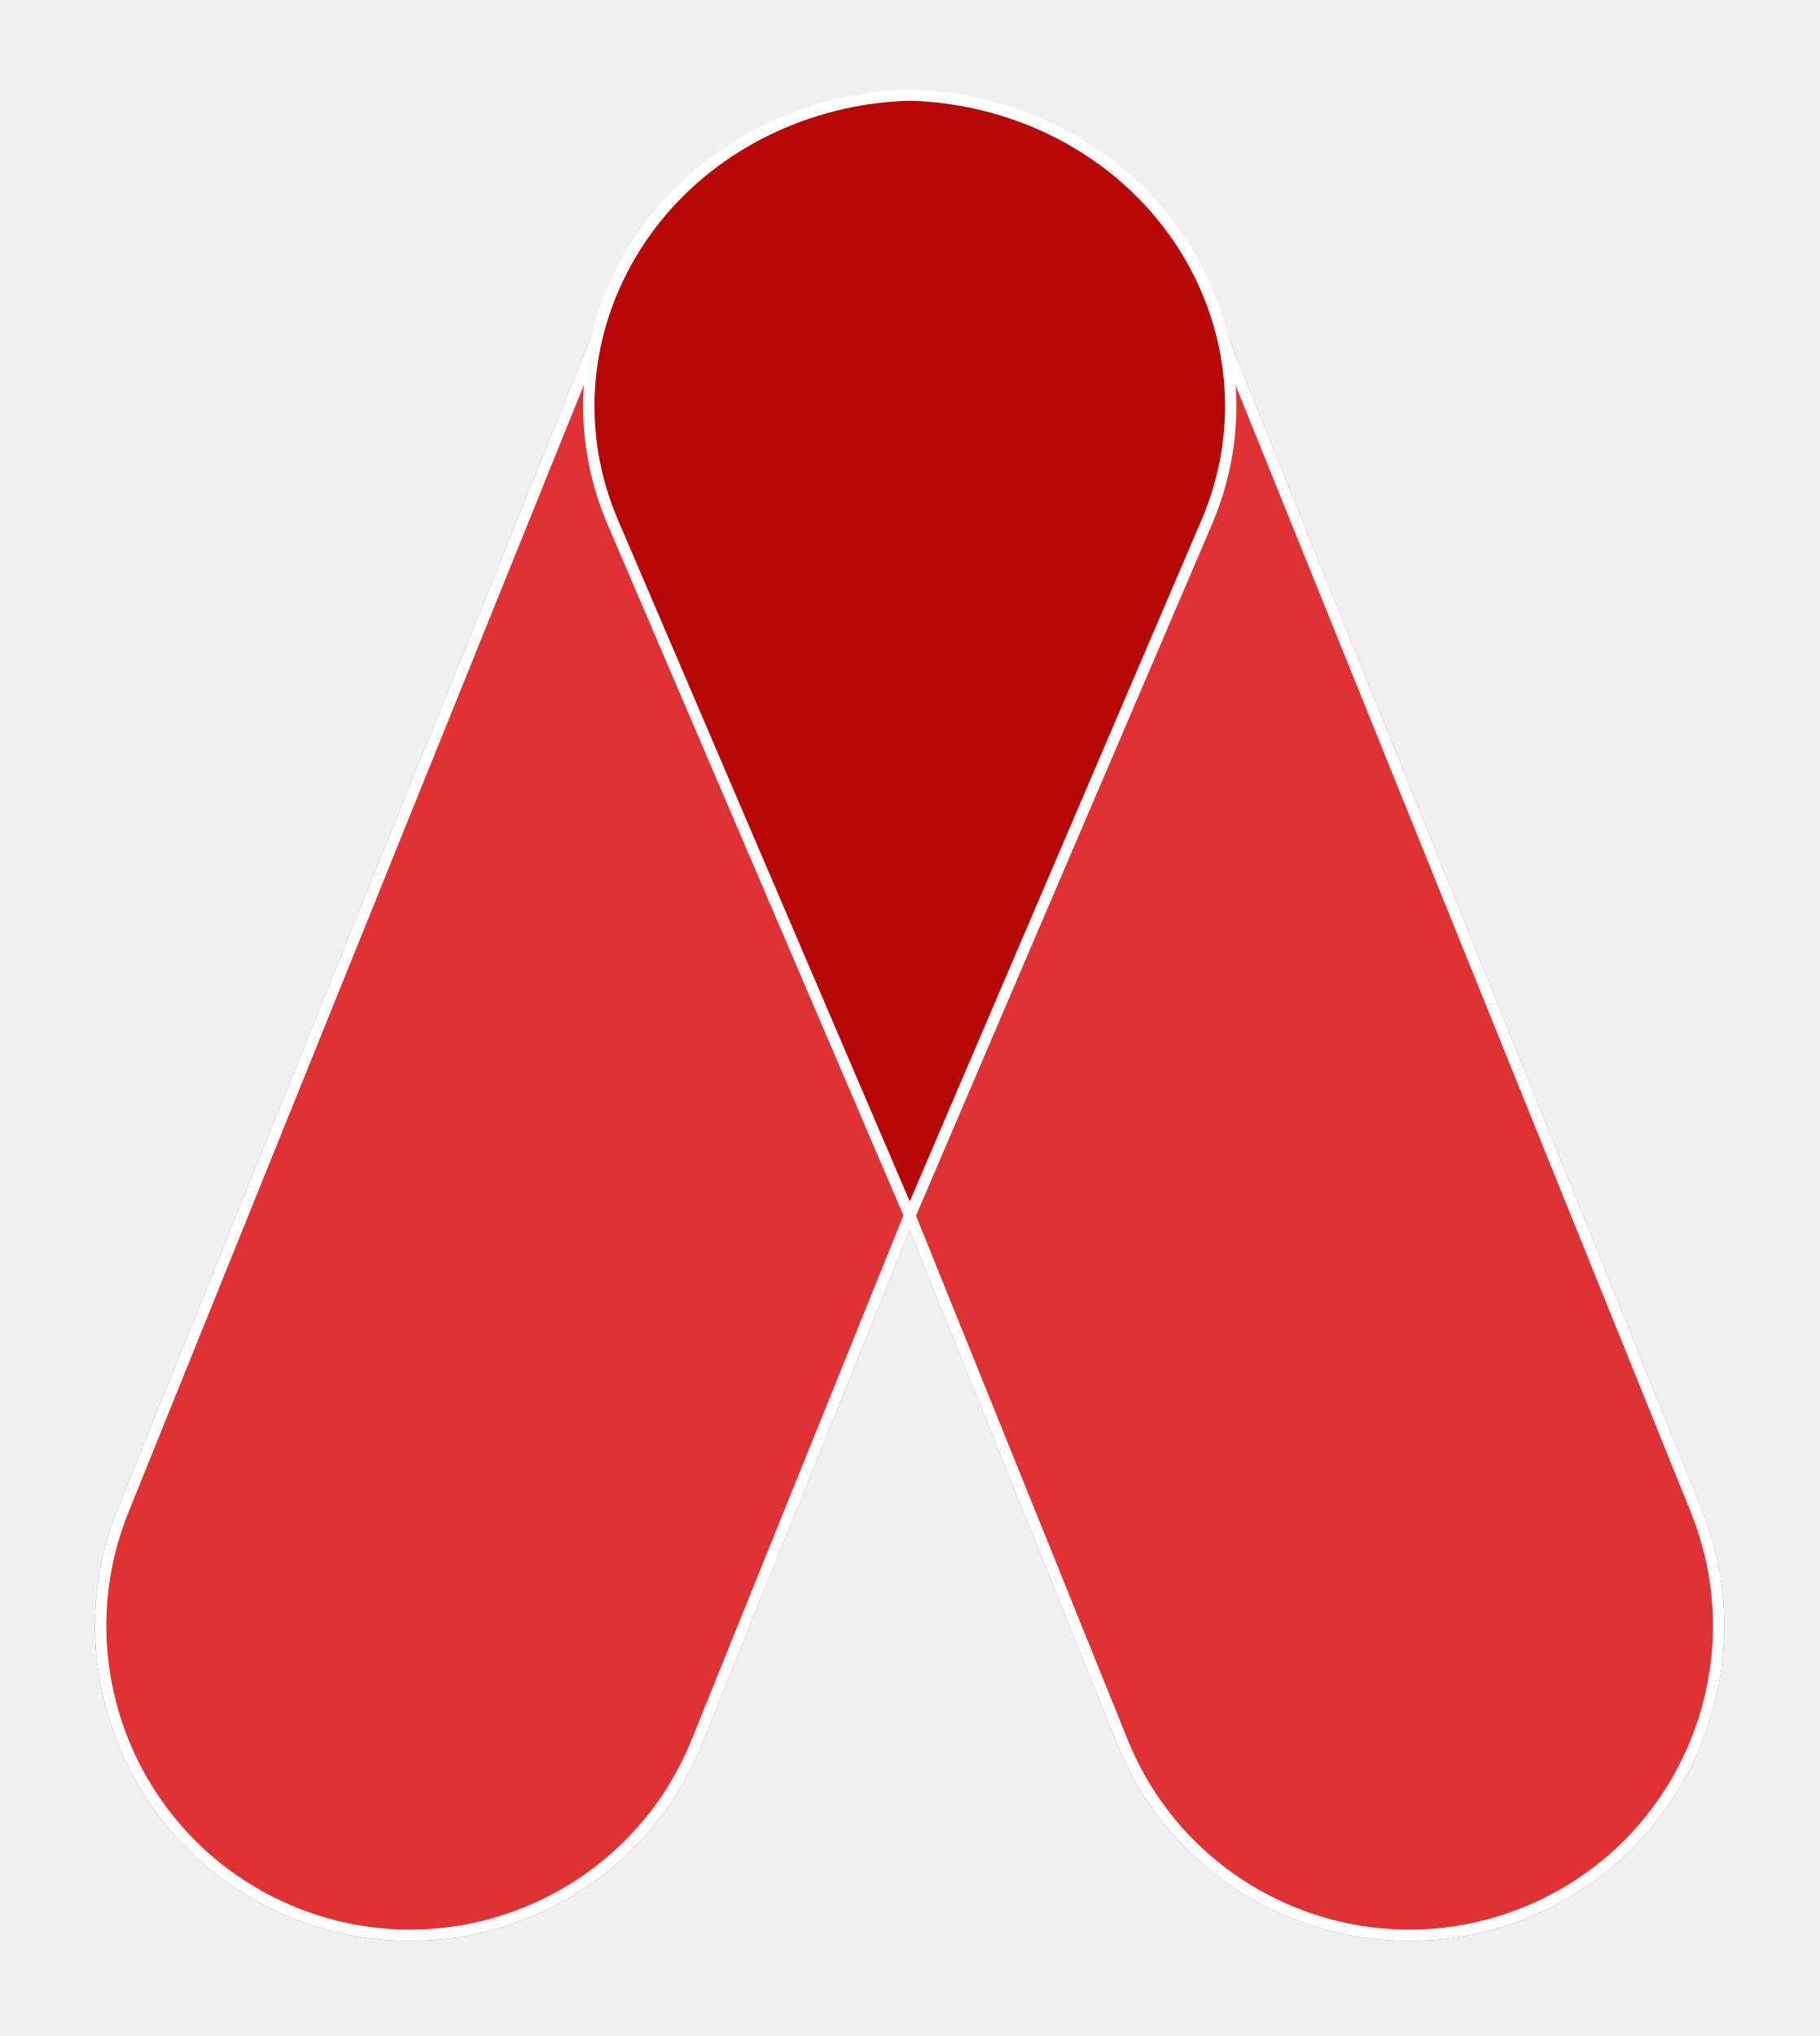
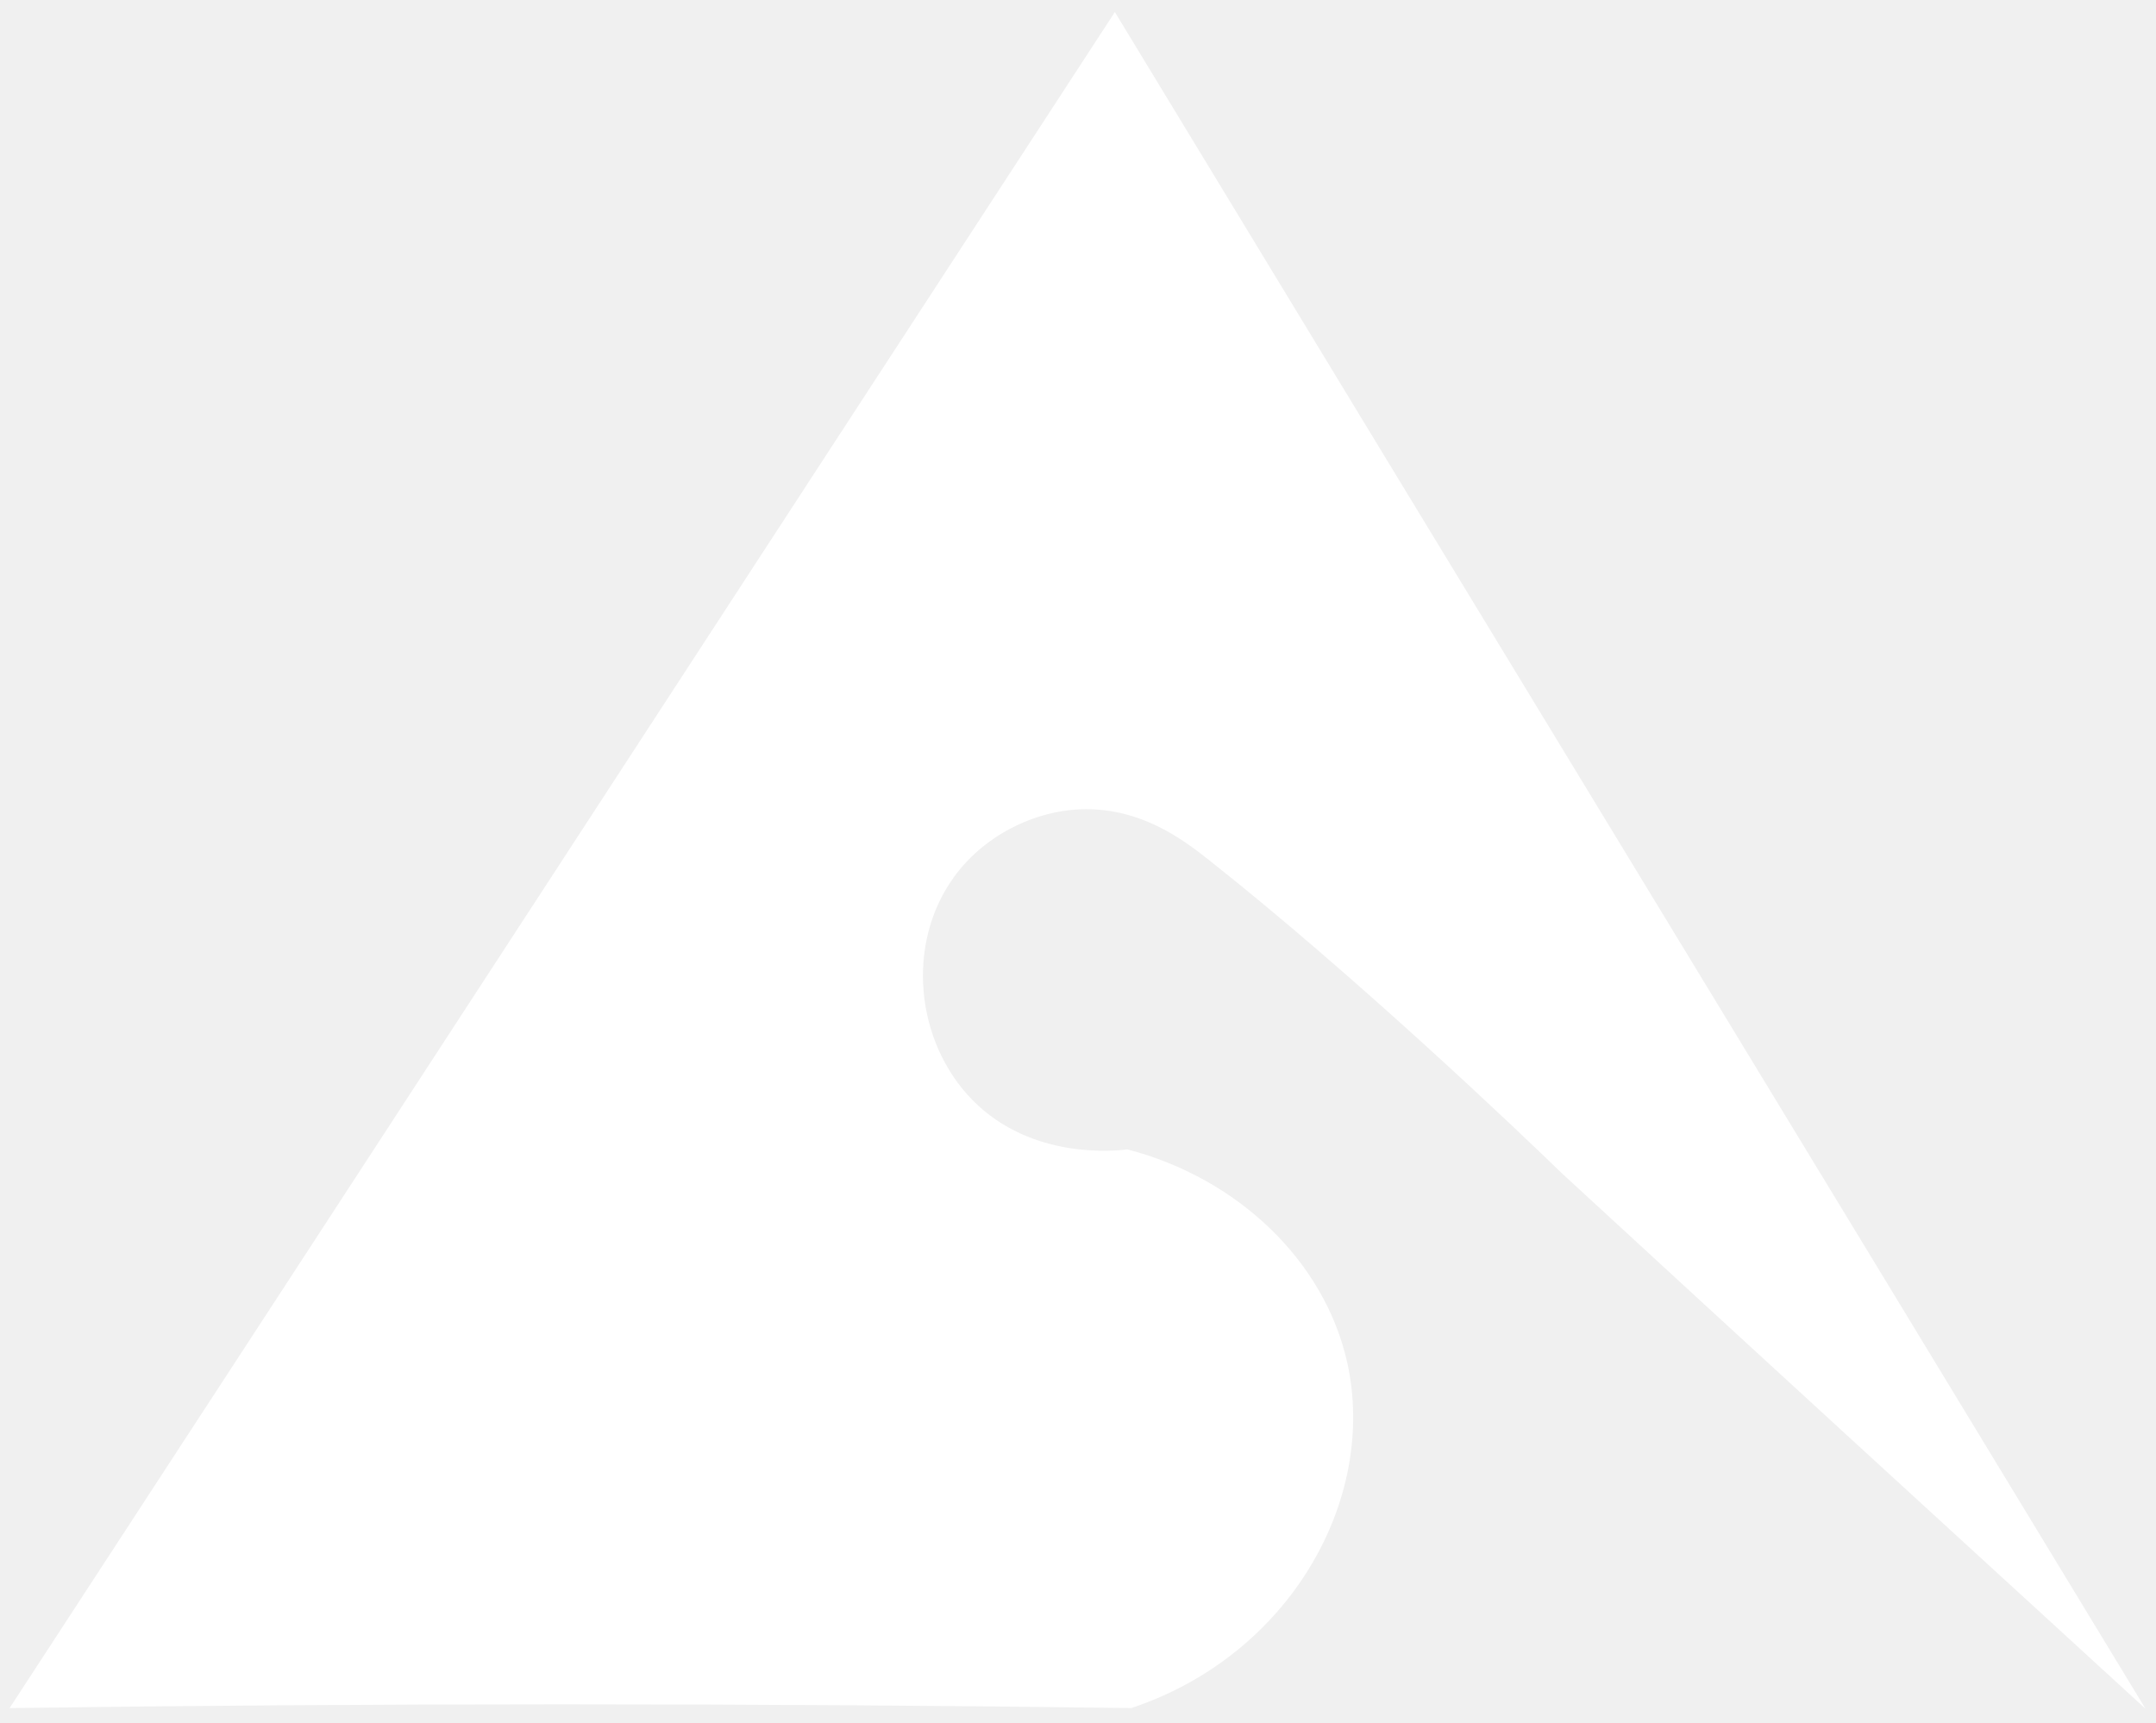
- <svg xmlns="http://www.w3.org/2000/svg" width="641.066" height="717.357" viewBox="0 0 641.066 717.357">
-   <g id="Group_1" data-name="Group 1" transform="translate(-206.267 -181.114)">
-     <g id="Rectangle_1" data-name="Rectangle 1" transform="translate(385.267 264.277) rotate(-22)" fill="#e03232" stroke="#fff" stroke-width="4">
-       <rect width="222" height="684" rx="111" stroke="none" />
-       <rect x="2" y="2" width="218" height="680" rx="109" fill="none" />
-     </g>
-     <g id="Rectangle_2" data-name="Rectangle 2" transform="translate(412.101 898.47) rotate(-158)" fill="#e03232" stroke="#fff" stroke-width="4">
-       <rect width="222" height="684" rx="111" stroke="none" />
-       <rect x="2" y="2" width="218" height="680" rx="109" fill="none" />
-     </g>
-     <g id="Intersection_2" data-name="Intersection 2" transform="translate(199.27 179.112)" fill="#b70606">
-       <path d="M 327.57 430.387 L 222.948 186.056 C 220.079 179.354 217.906 172.389 216.49 165.352 C 215.11 158.494 214.431 151.478 214.471 144.5 C 214.511 137.647 215.244 130.754 216.651 124.012 C 218.044 117.336 220.111 110.742 222.794 104.412 C 225.628 97.729 229.173 91.284 233.33 85.256 C 237.525 79.173 242.377 73.468 247.75 68.302 C 253.225 63.038 259.292 58.284 265.782 54.172 C 272.448 49.949 279.637 46.356 287.152 43.491 C 300.12 38.547 313.721 35.862 327.577 35.509 C 341.423 35.861 355.019 38.546 367.987 43.49 C 375.501 46.355 382.691 49.949 389.358 54.172 C 395.848 58.284 401.914 63.038 407.389 68.302 C 412.762 73.469 417.614 79.173 421.81 85.257 C 425.967 91.284 429.512 97.729 432.345 104.413 C 435.029 110.742 437.096 117.337 438.489 124.013 C 439.895 130.755 440.629 137.648 440.668 144.5 C 440.708 151.478 440.029 158.494 438.649 165.353 C 437.233 172.389 435.06 179.354 432.19 186.056 L 327.57 430.387 Z" stroke="none" />
-       <path d="M 327.577 37.509 C 313.965 37.862 300.605 40.503 287.864 45.36 C 280.475 48.177 273.405 51.71 266.852 55.862 C 260.475 59.902 254.515 64.572 249.137 69.744 C 243.86 74.817 239.096 80.419 234.976 86.392 C 230.896 92.308 227.417 98.634 224.636 105.193 C 222.003 111.403 219.975 117.872 218.609 124.421 C 217.229 131.033 216.51 137.792 216.471 144.511 C 216.432 151.353 217.098 158.233 218.451 164.958 C 219.84 171.86 221.971 178.693 224.787 185.269 L 327.569 425.306 L 430.352 185.269 C 433.167 178.693 435.299 171.86 436.688 164.958 C 438.041 158.233 438.707 151.354 438.668 144.512 C 438.629 137.792 437.91 131.033 436.531 124.422 C 435.164 117.872 433.137 111.403 430.504 105.194 C 427.723 98.634 424.244 92.309 420.164 86.392 C 416.044 80.419 411.28 74.817 406.003 69.744 C 400.625 64.572 394.664 59.902 388.287 55.861 C 381.734 51.71 374.664 48.176 367.274 45.359 C 354.534 40.502 341.179 37.861 327.577 37.509 M 327.576 33.508 C 341.314 33.852 355.208 36.478 368.699 41.621 C 429.241 64.701 458.49 129.719 434.029 186.843 L 327.57 435.468 L 221.11 186.843 C 196.65 129.719 225.899 64.701 286.439 41.622 C 299.93 36.479 313.839 33.852 327.576 33.508 Z" stroke="none" fill="#fff" />
-     </g>
-   </g>
+ <svg xmlns="http://www.w3.org/2000/svg" version="1.1" id="Layer_1" x="0px" y="0px" viewBox="0 0 172.7 138" style="enable-background:new 0 0 172.7 138;" xml:space="preserve">
+   <style type="text/css">
+ 	.st0{fill:#FFFFFF;stroke:#FFFFFF;stroke-width:0.25;stroke-miterlimit:10;}
+ 	.st1{fill:#FFFFFF;stroke:#FFFFFF;stroke-miterlimit:10;}
+ 	.st2{fill:#FFFFFF;stroke:#FFFFFF;stroke-width:0.25;stroke-miterlimit:10;}
+ </style>
+   <path class="st0" d="M76.3,70.2c-3.9,5.4-3.1,13.3,1.5,18c4.8,4.9,11.7,4.1,12.5,4c8.8,2.3,15.7,8.9,17.5,17  c2.4,10.9-4.6,23.3-17.2,27.5c-15-0.2-30.2-0.3-45.6-0.3c-14.8,0-29.5,0.1-44,0.3C30.5,91.5,59.9,46.3,89.3,1.2  c27.3,45,54.7,90,82,135c-15.4-14.1-30.8-28.2-46.1-42.3c-3.4-3.3-16.5-15.8-28.4-25.2c-1.8-1.4-5-3.9-9.5-4  C83.3,64.6,78.9,66.6,76.3,70.2z" />
+   <path class="st1" d="M69.3,117.7" />
+   <path class="st2" d="M15.8,140" />
</svg>
